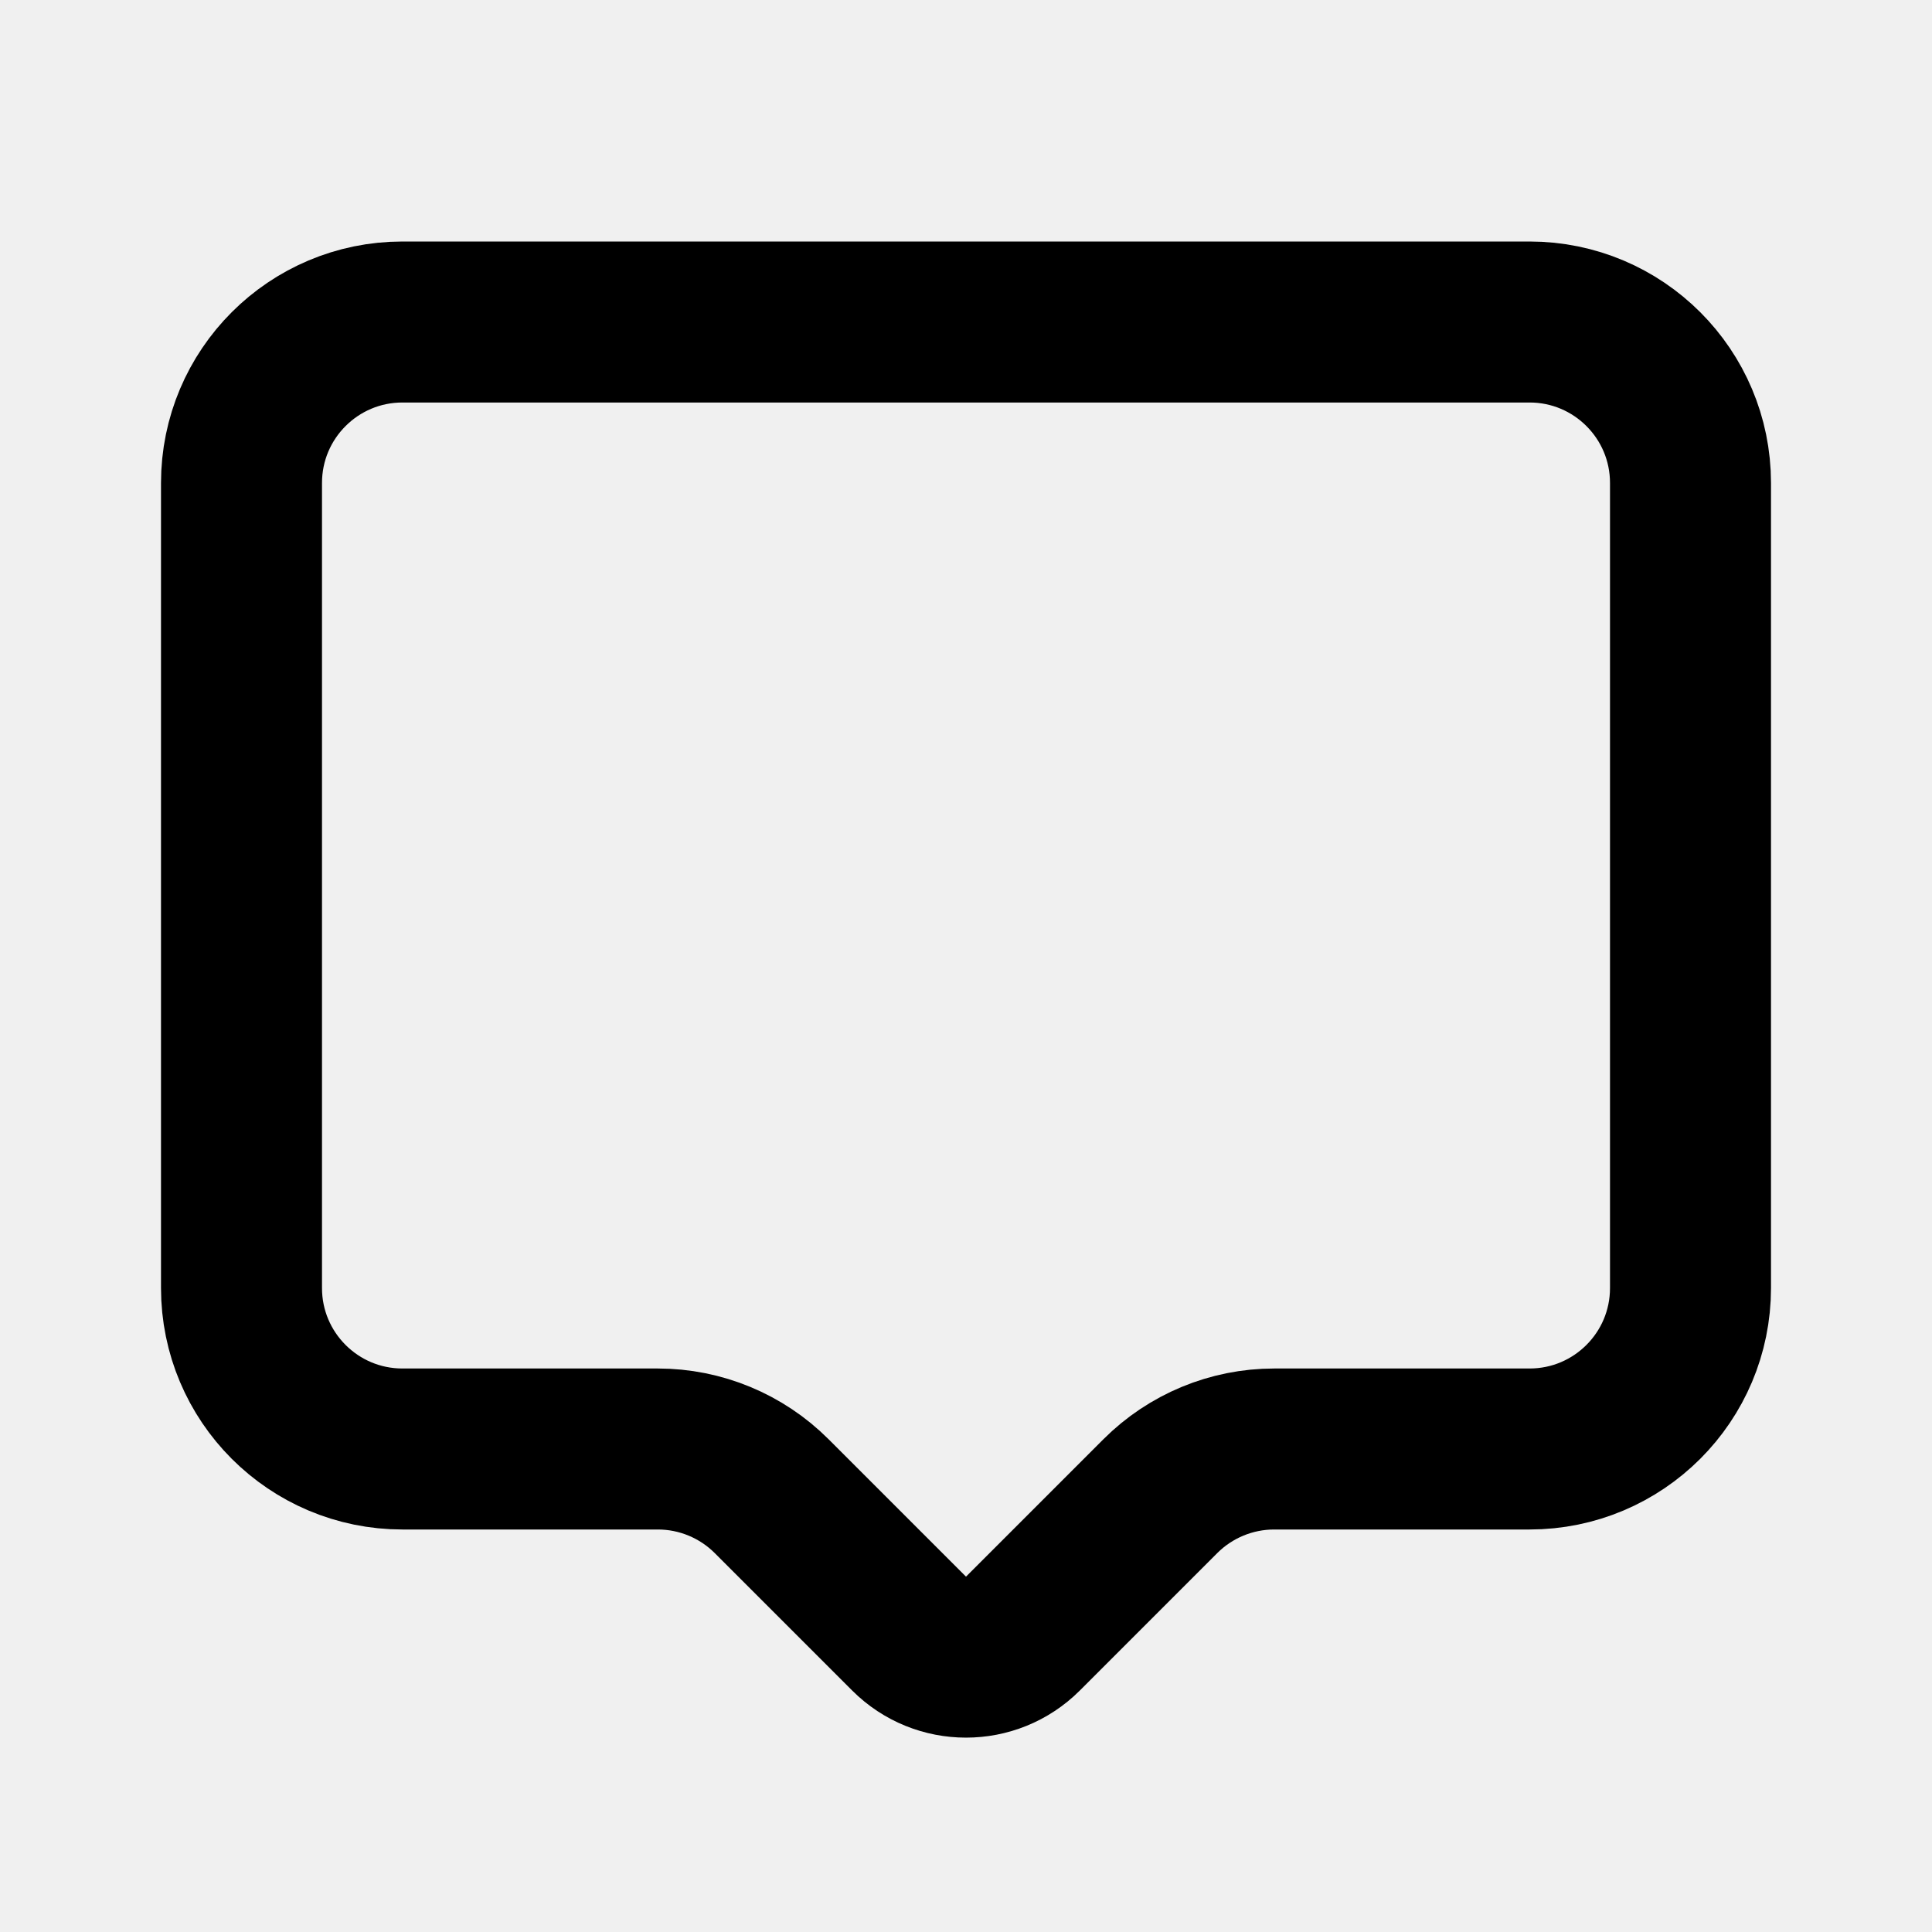
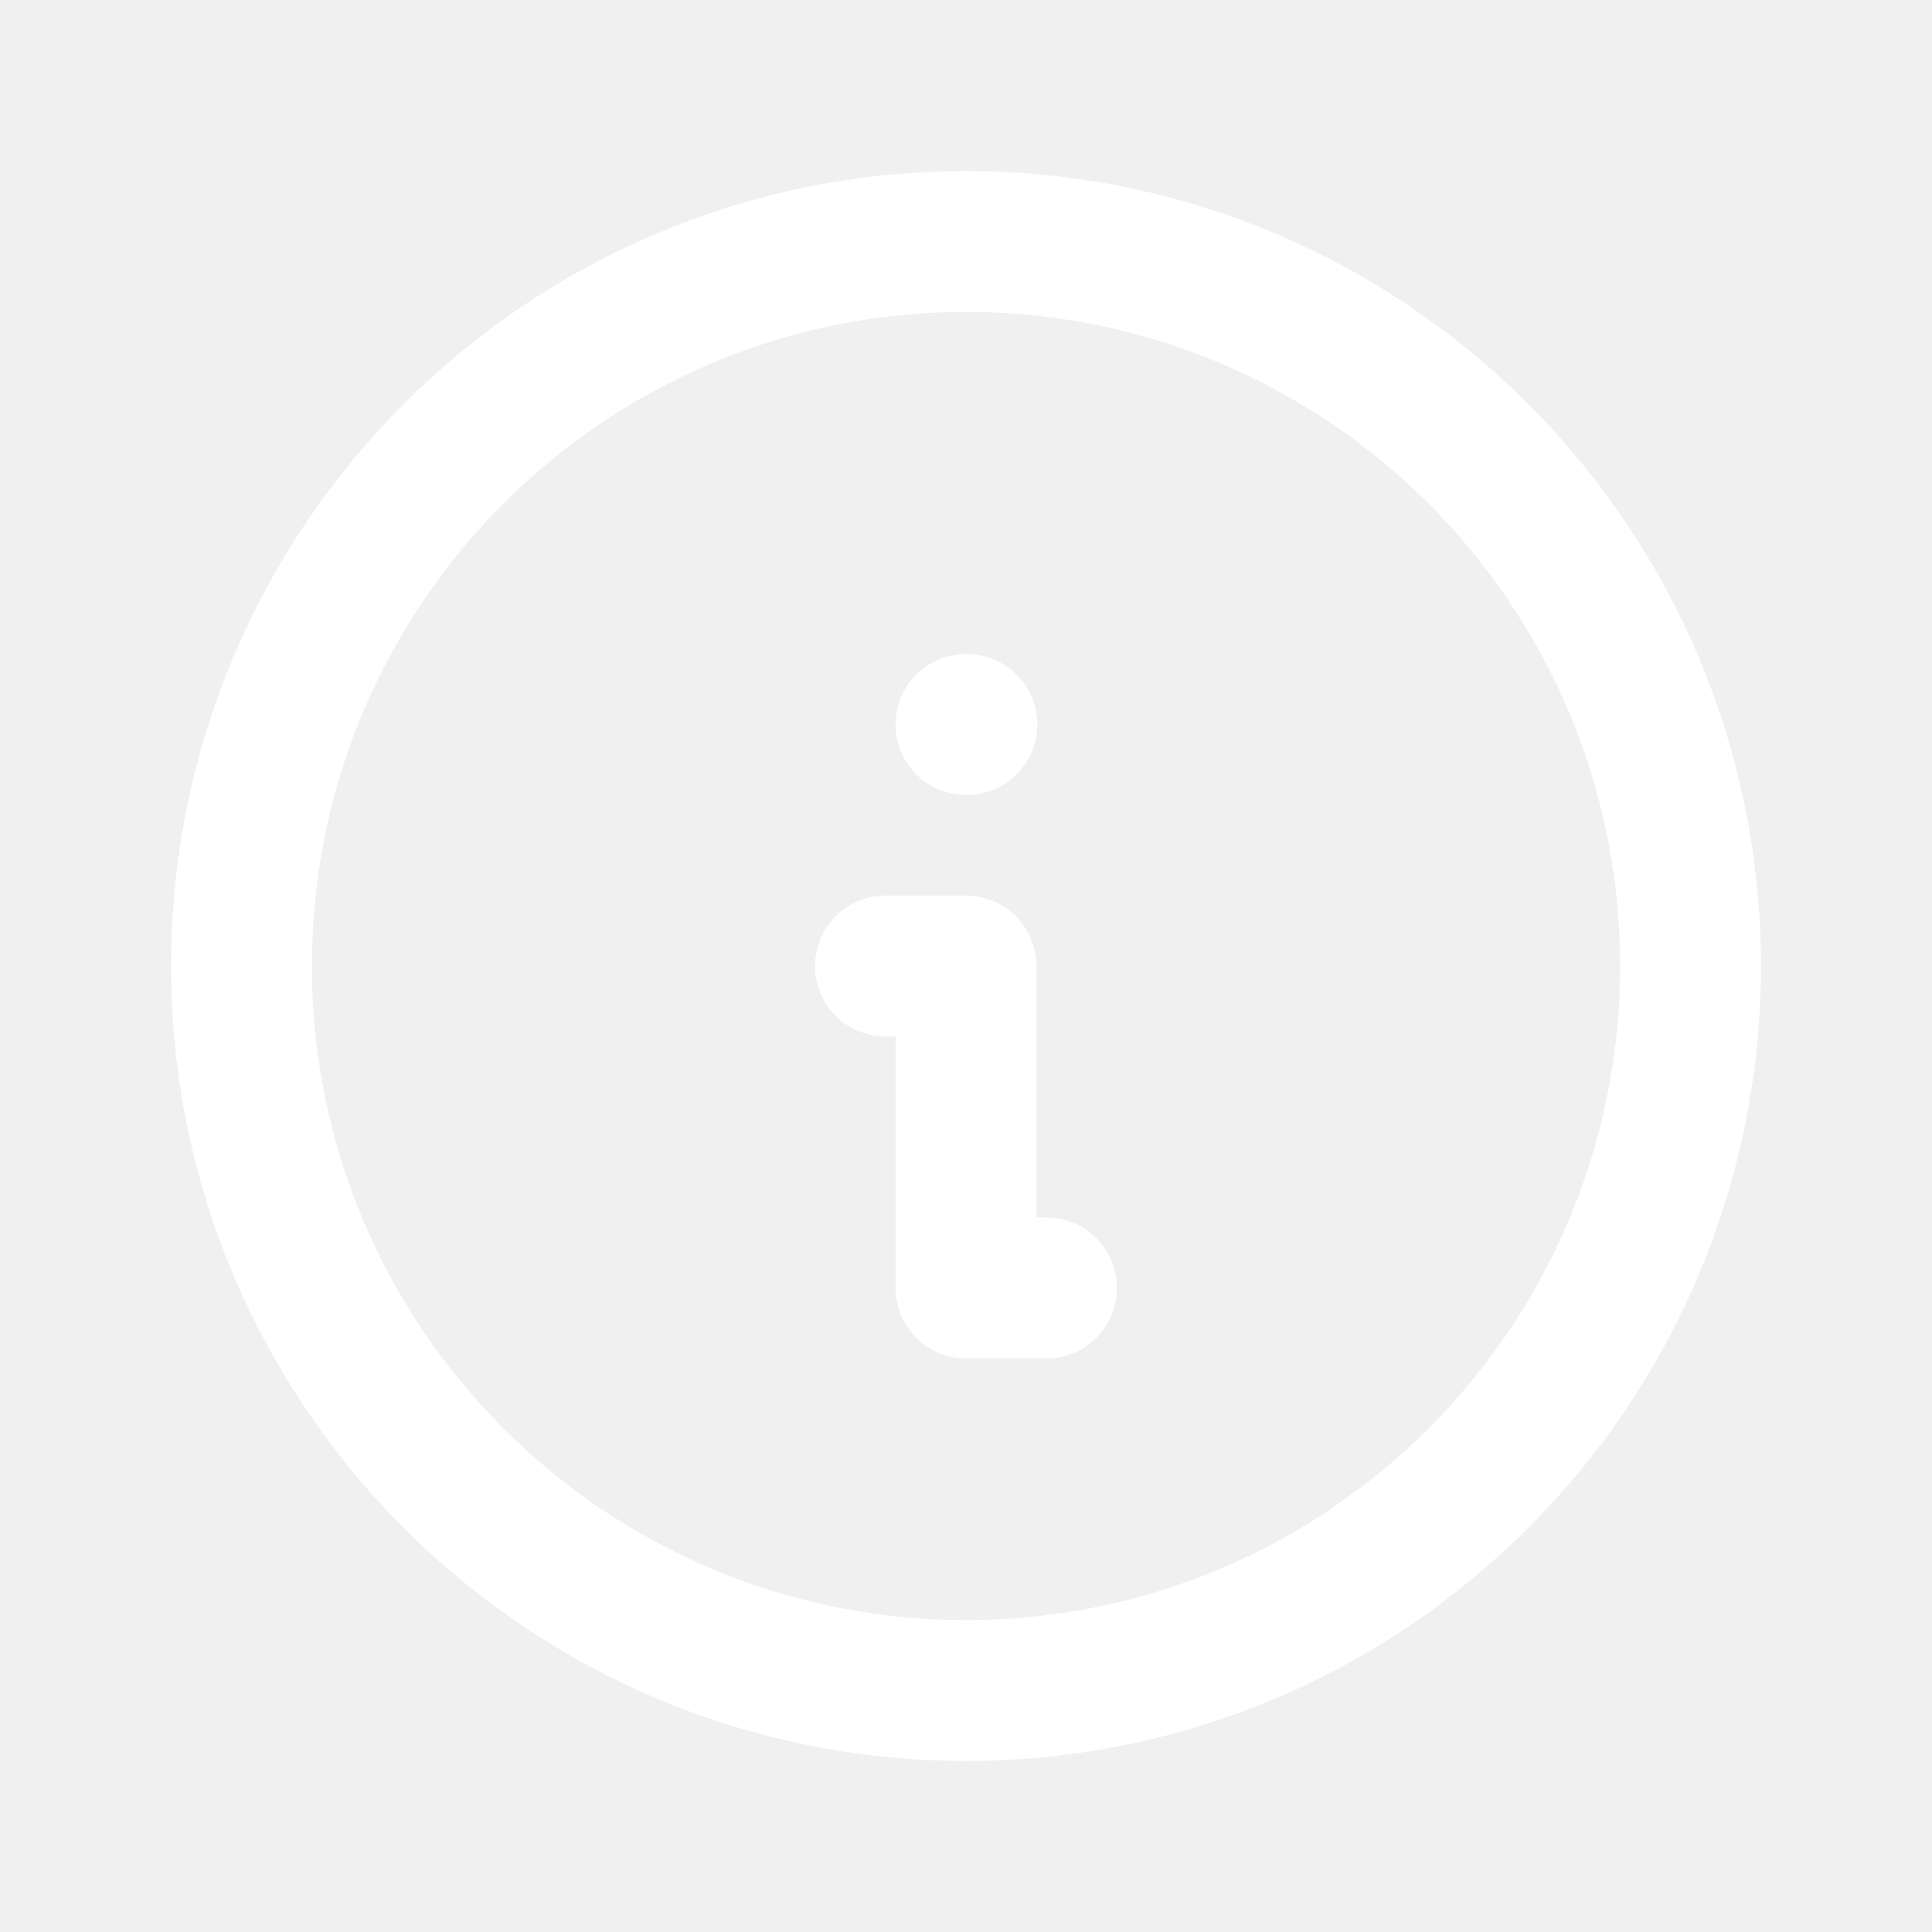
- <svg xmlns="http://www.w3.org/2000/svg" width="800px" height="800px" viewBox="0 0 24 24" fill="none">
-   <path d="M19 4H5C3.895 4 3 4.895 3 6V16C3 17.105 3.895 18 5 18H8.172C8.702 18 9.211 18.211 9.586 18.586L11.293 20.293C11.683 20.683 12.317 20.683 12.707 20.293L14.414 18.586C14.789 18.211 15.298 18 15.828 18H19C20.105 18 21 17.105 21 16V6C21 4.895 20.105 4 19 4Z" stroke="#000000" stroke-linecap="round" stroke-linejoin="round" stroke-width="2" />
+ <svg xmlns="http://www.w3.org/2000/svg" class="icon icon-tabler icon-tabler-info-circle" width="24" height="24" viewBox="0 0 24 24" stroke-width="1.75" stroke="#fff" fill="none" stroke-linecap="round" stroke-linejoin="round">
+   <path stroke="none" d="M0 0h24v24H0z" fill="none" />
+   <path d="M3 12a9 9 0 1 0 18 0a9 9 0 0 0 -18 0" />
+   <path d="M12 9h.01" />
+   <path d="M11 12h1v4h1" />
</svg>
